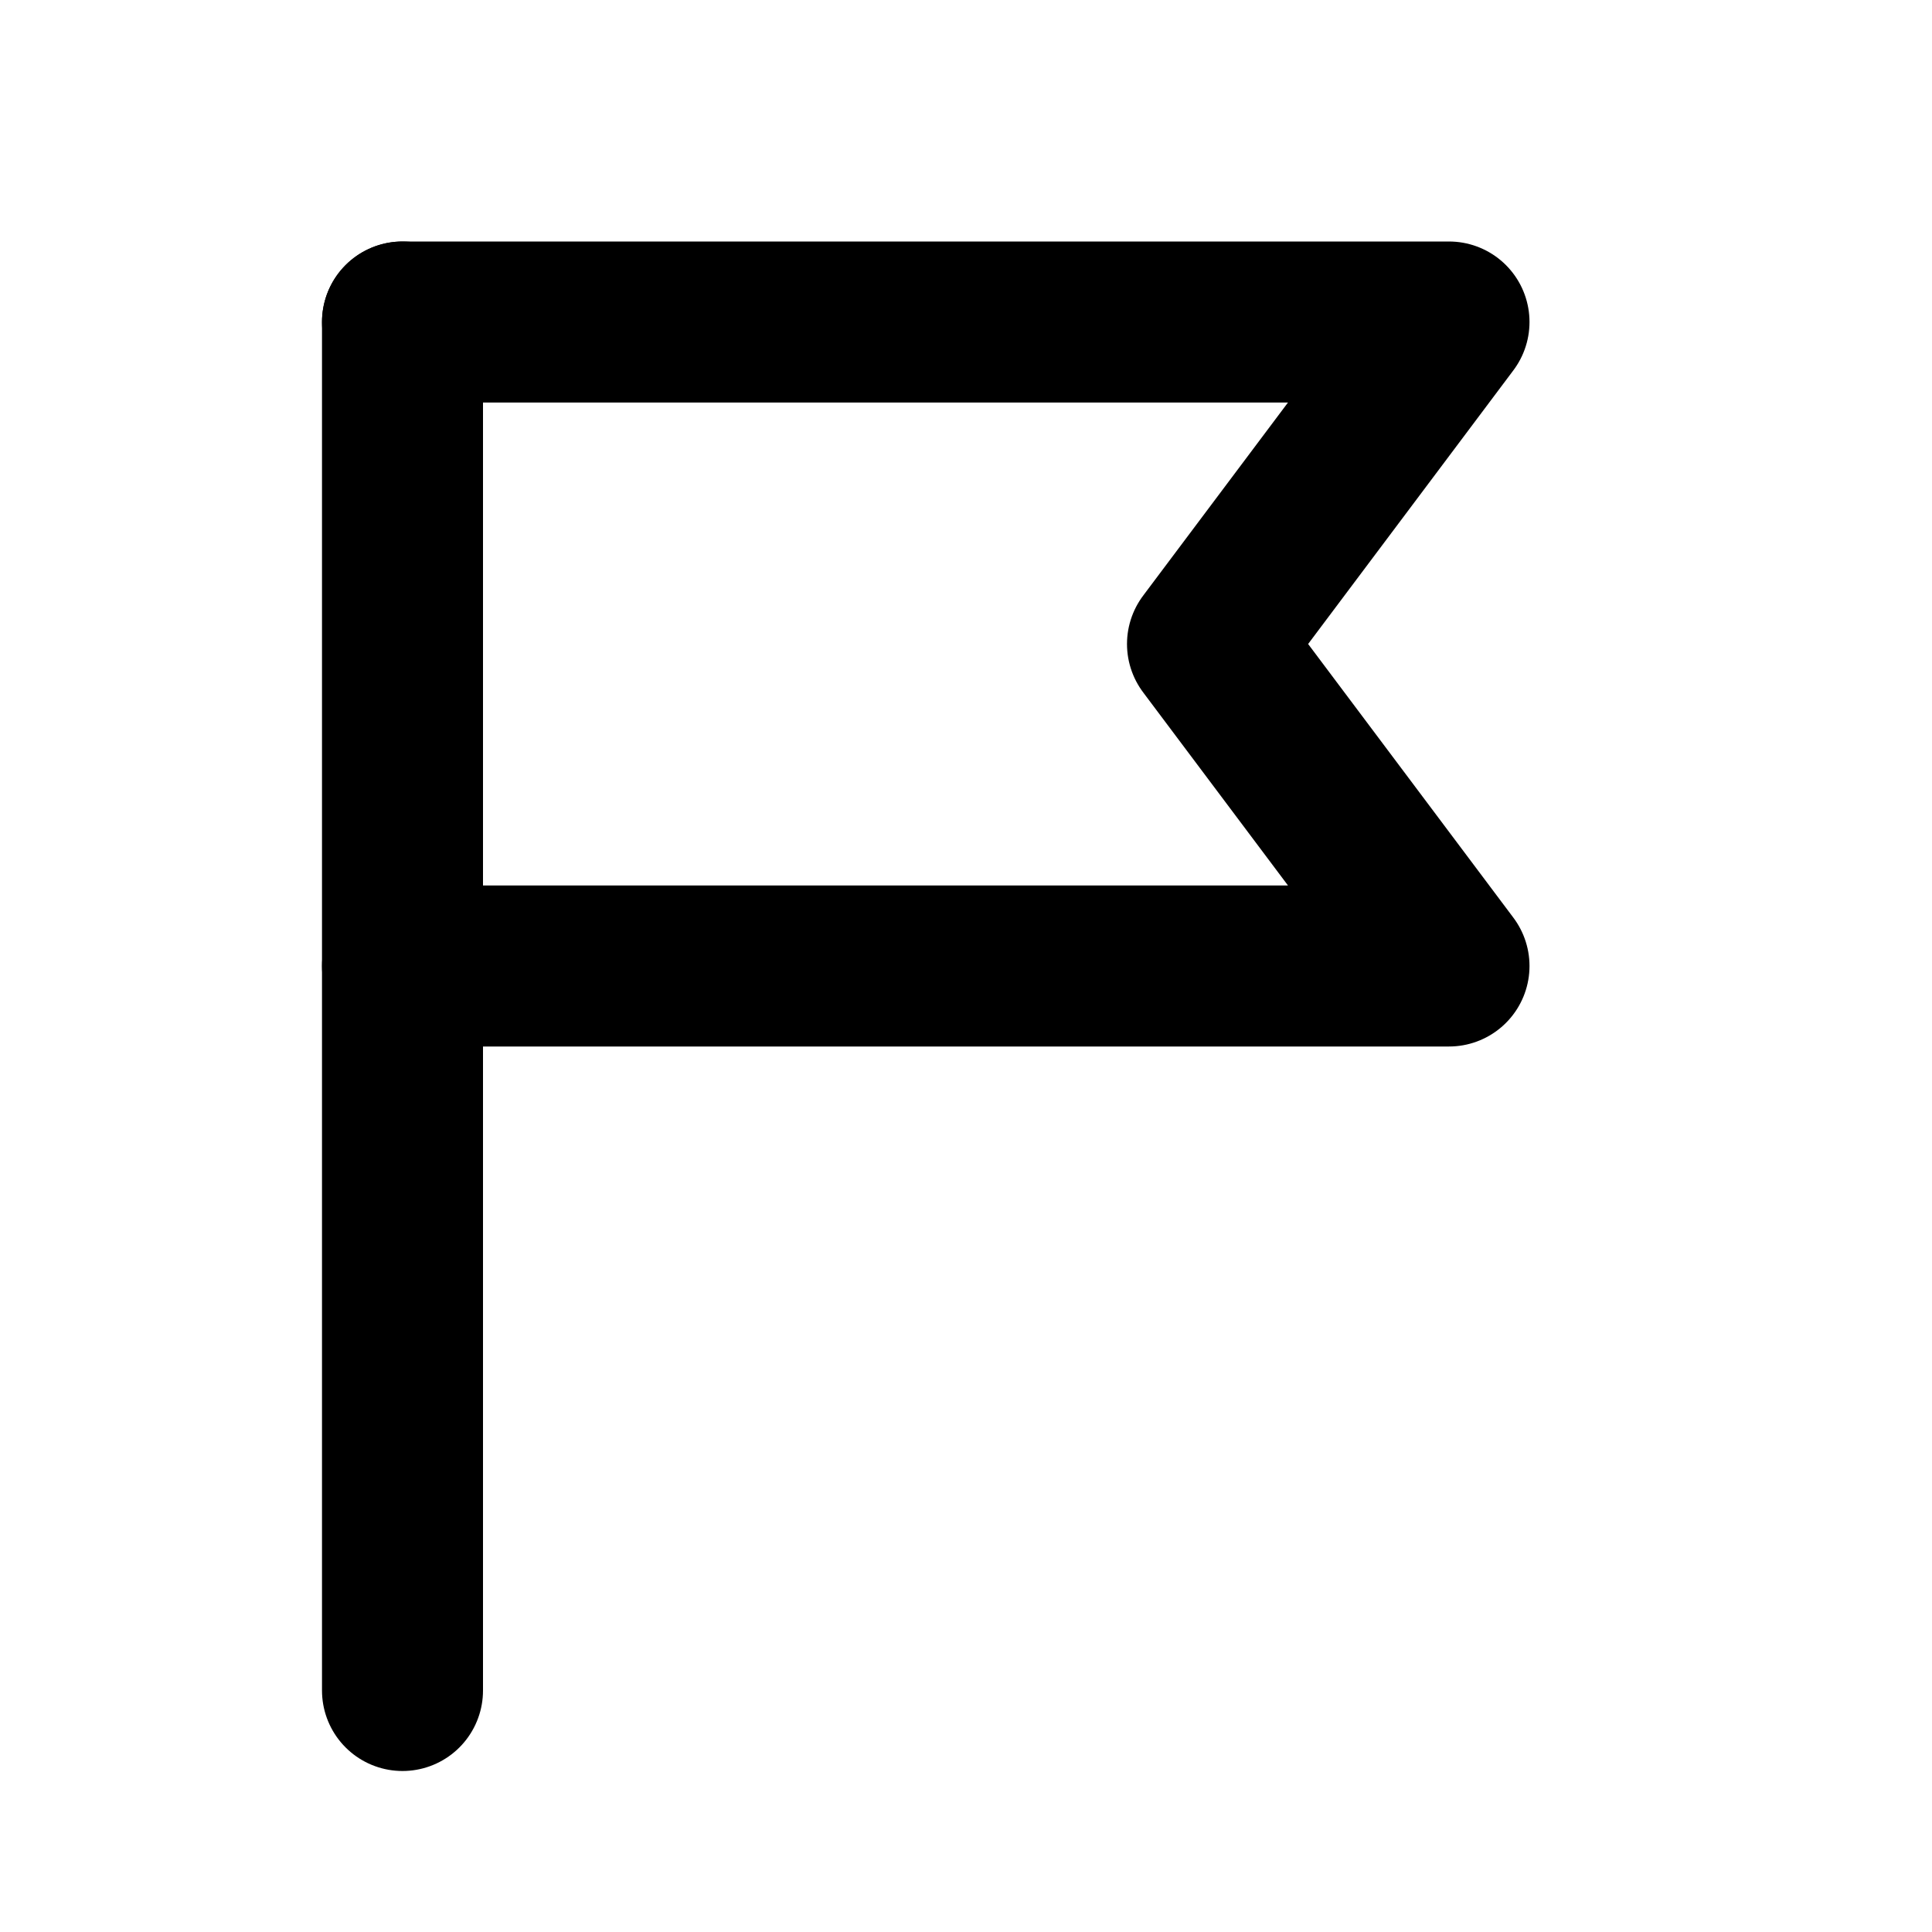
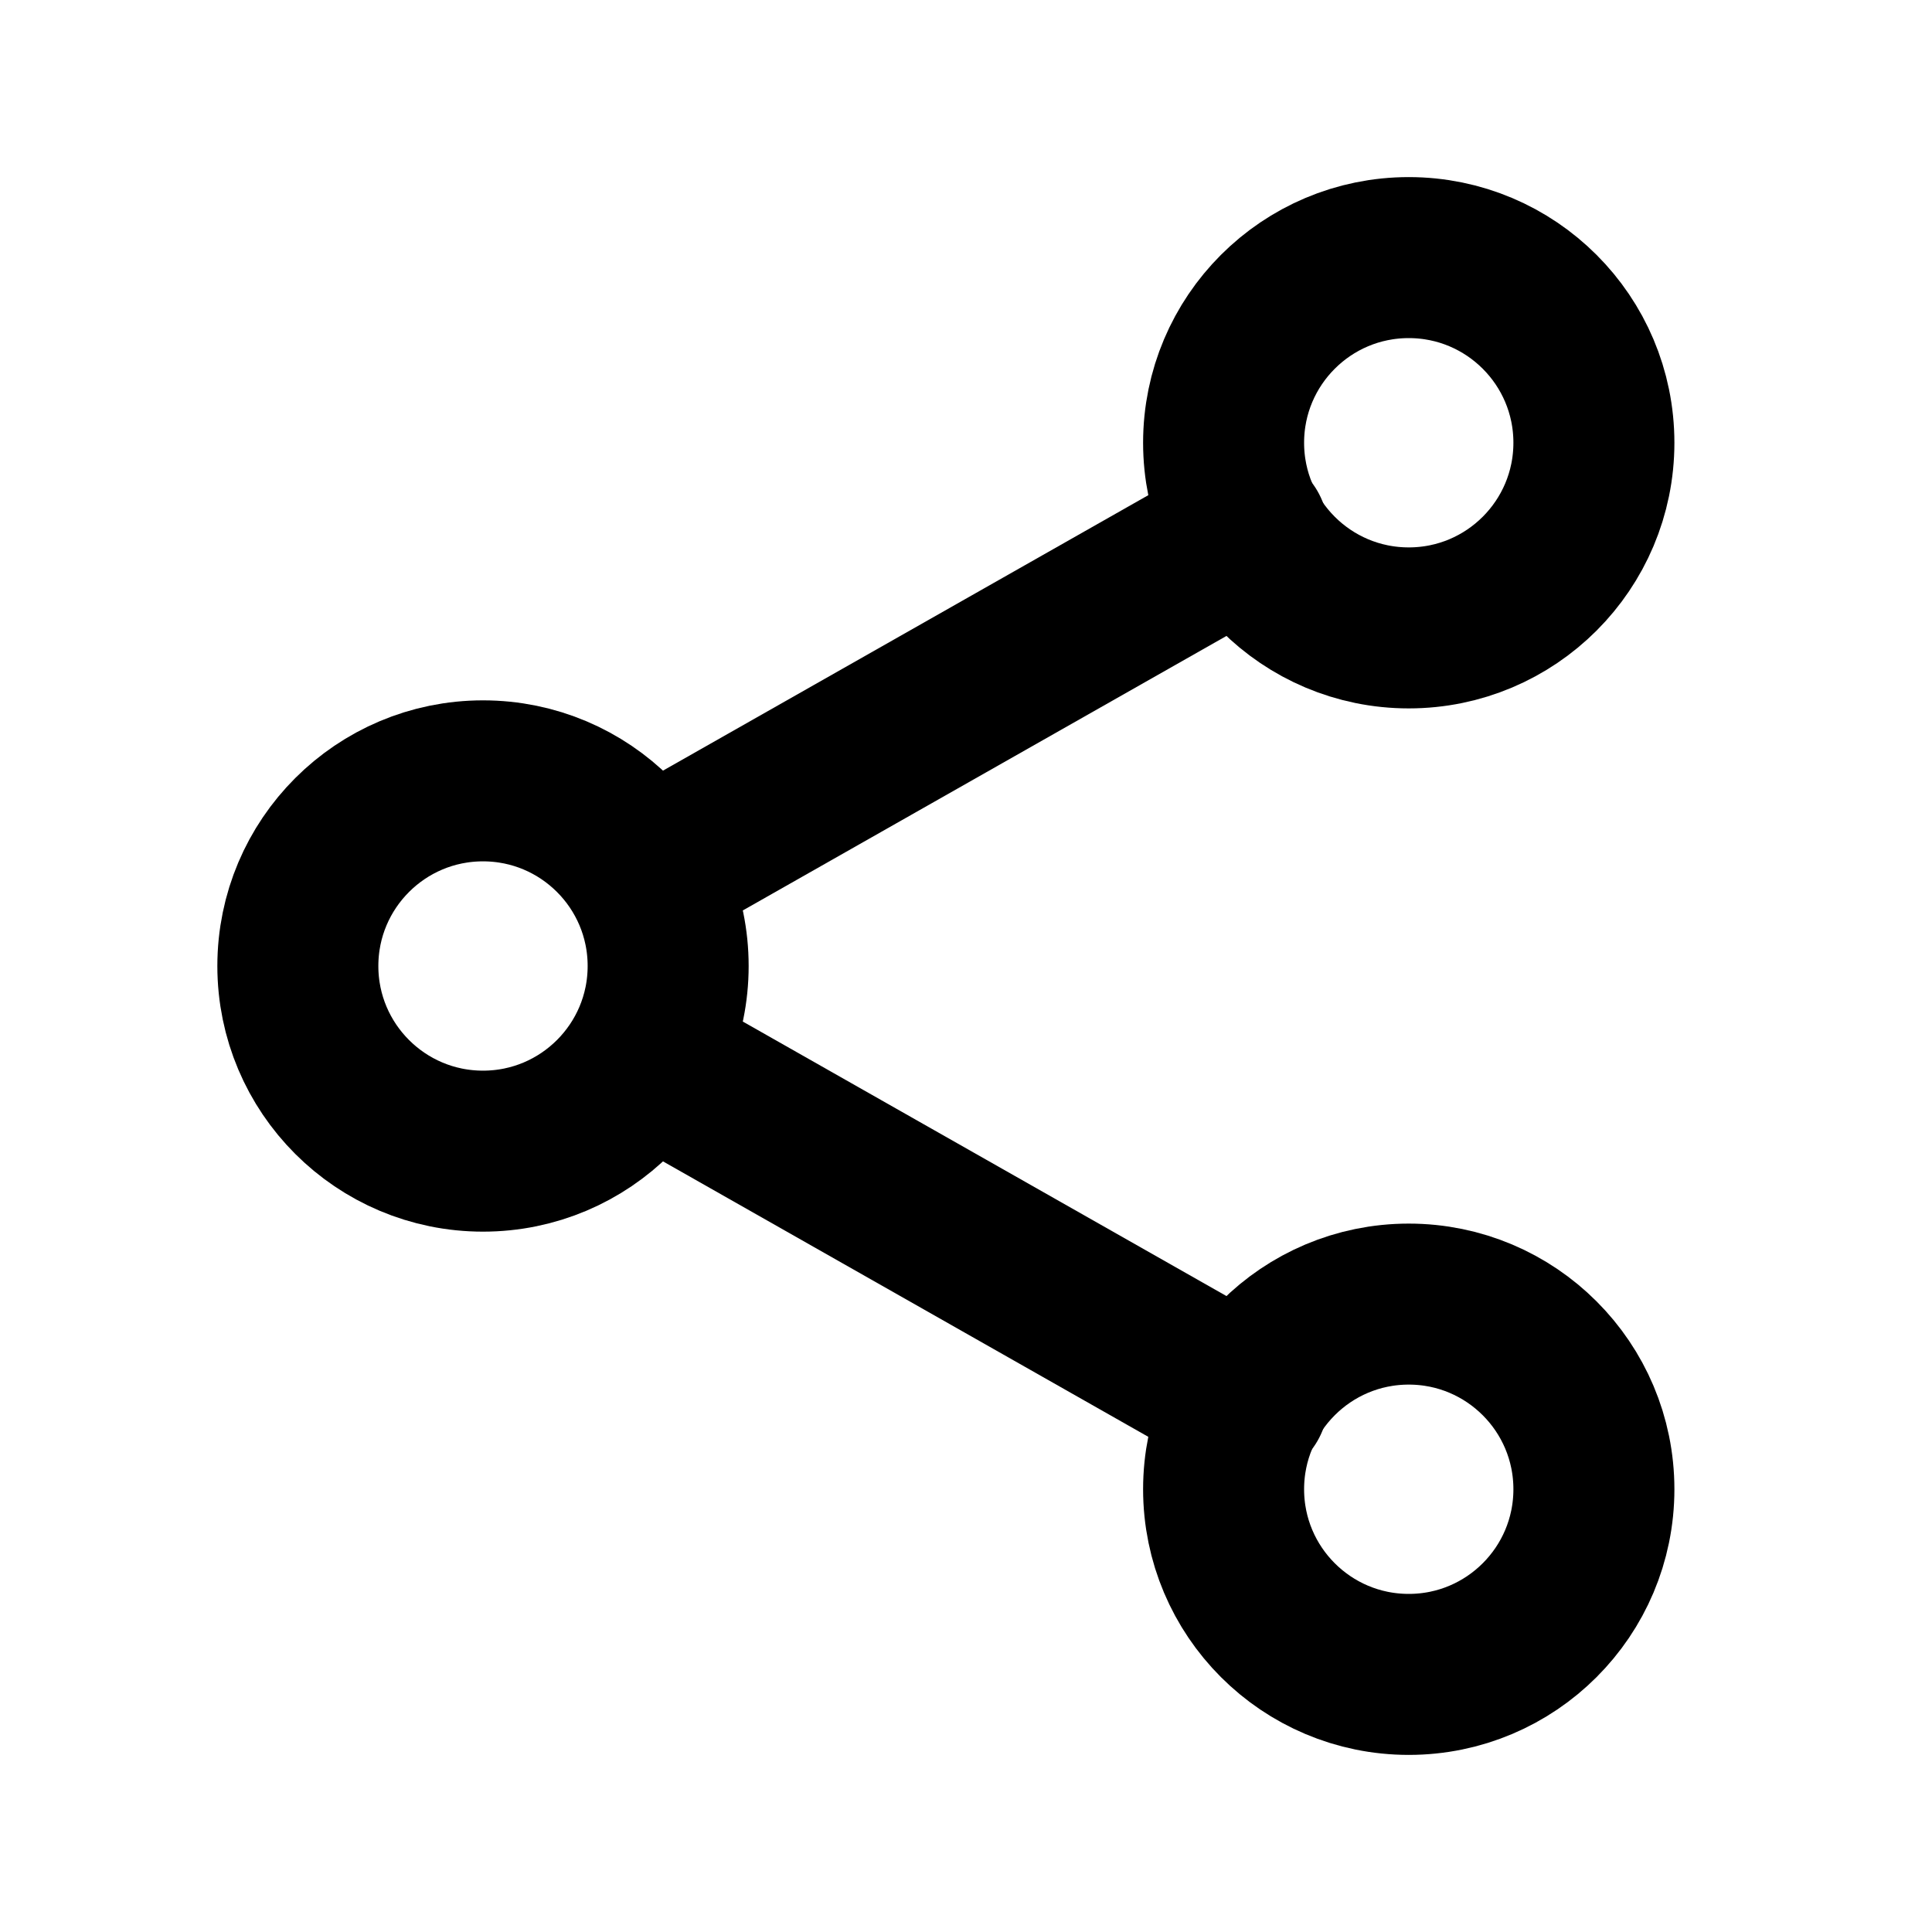
<svg xmlns="http://www.w3.org/2000/svg" viewBox="0 0 24 24" fill="none" stroke="currentColor" stroke-width="2" stroke-linecap="round" stroke-linejoin="round" aria-hidden="true">
-   <path d="M5 21V4" />
-   <path d="M5 4h13l-3 4 3 4H5" />
+   <circle cx="6" cy="12" r="2.3" />
+   <circle cx="17.5" cy="5.5" r="2.3" />
+   <circle cx="17.5" cy="18.5" r="2.3" />
+   <path d="M8.1 10.8l7.4-4.2M8.1 13.2l7.4 4.2" />
</svg>
